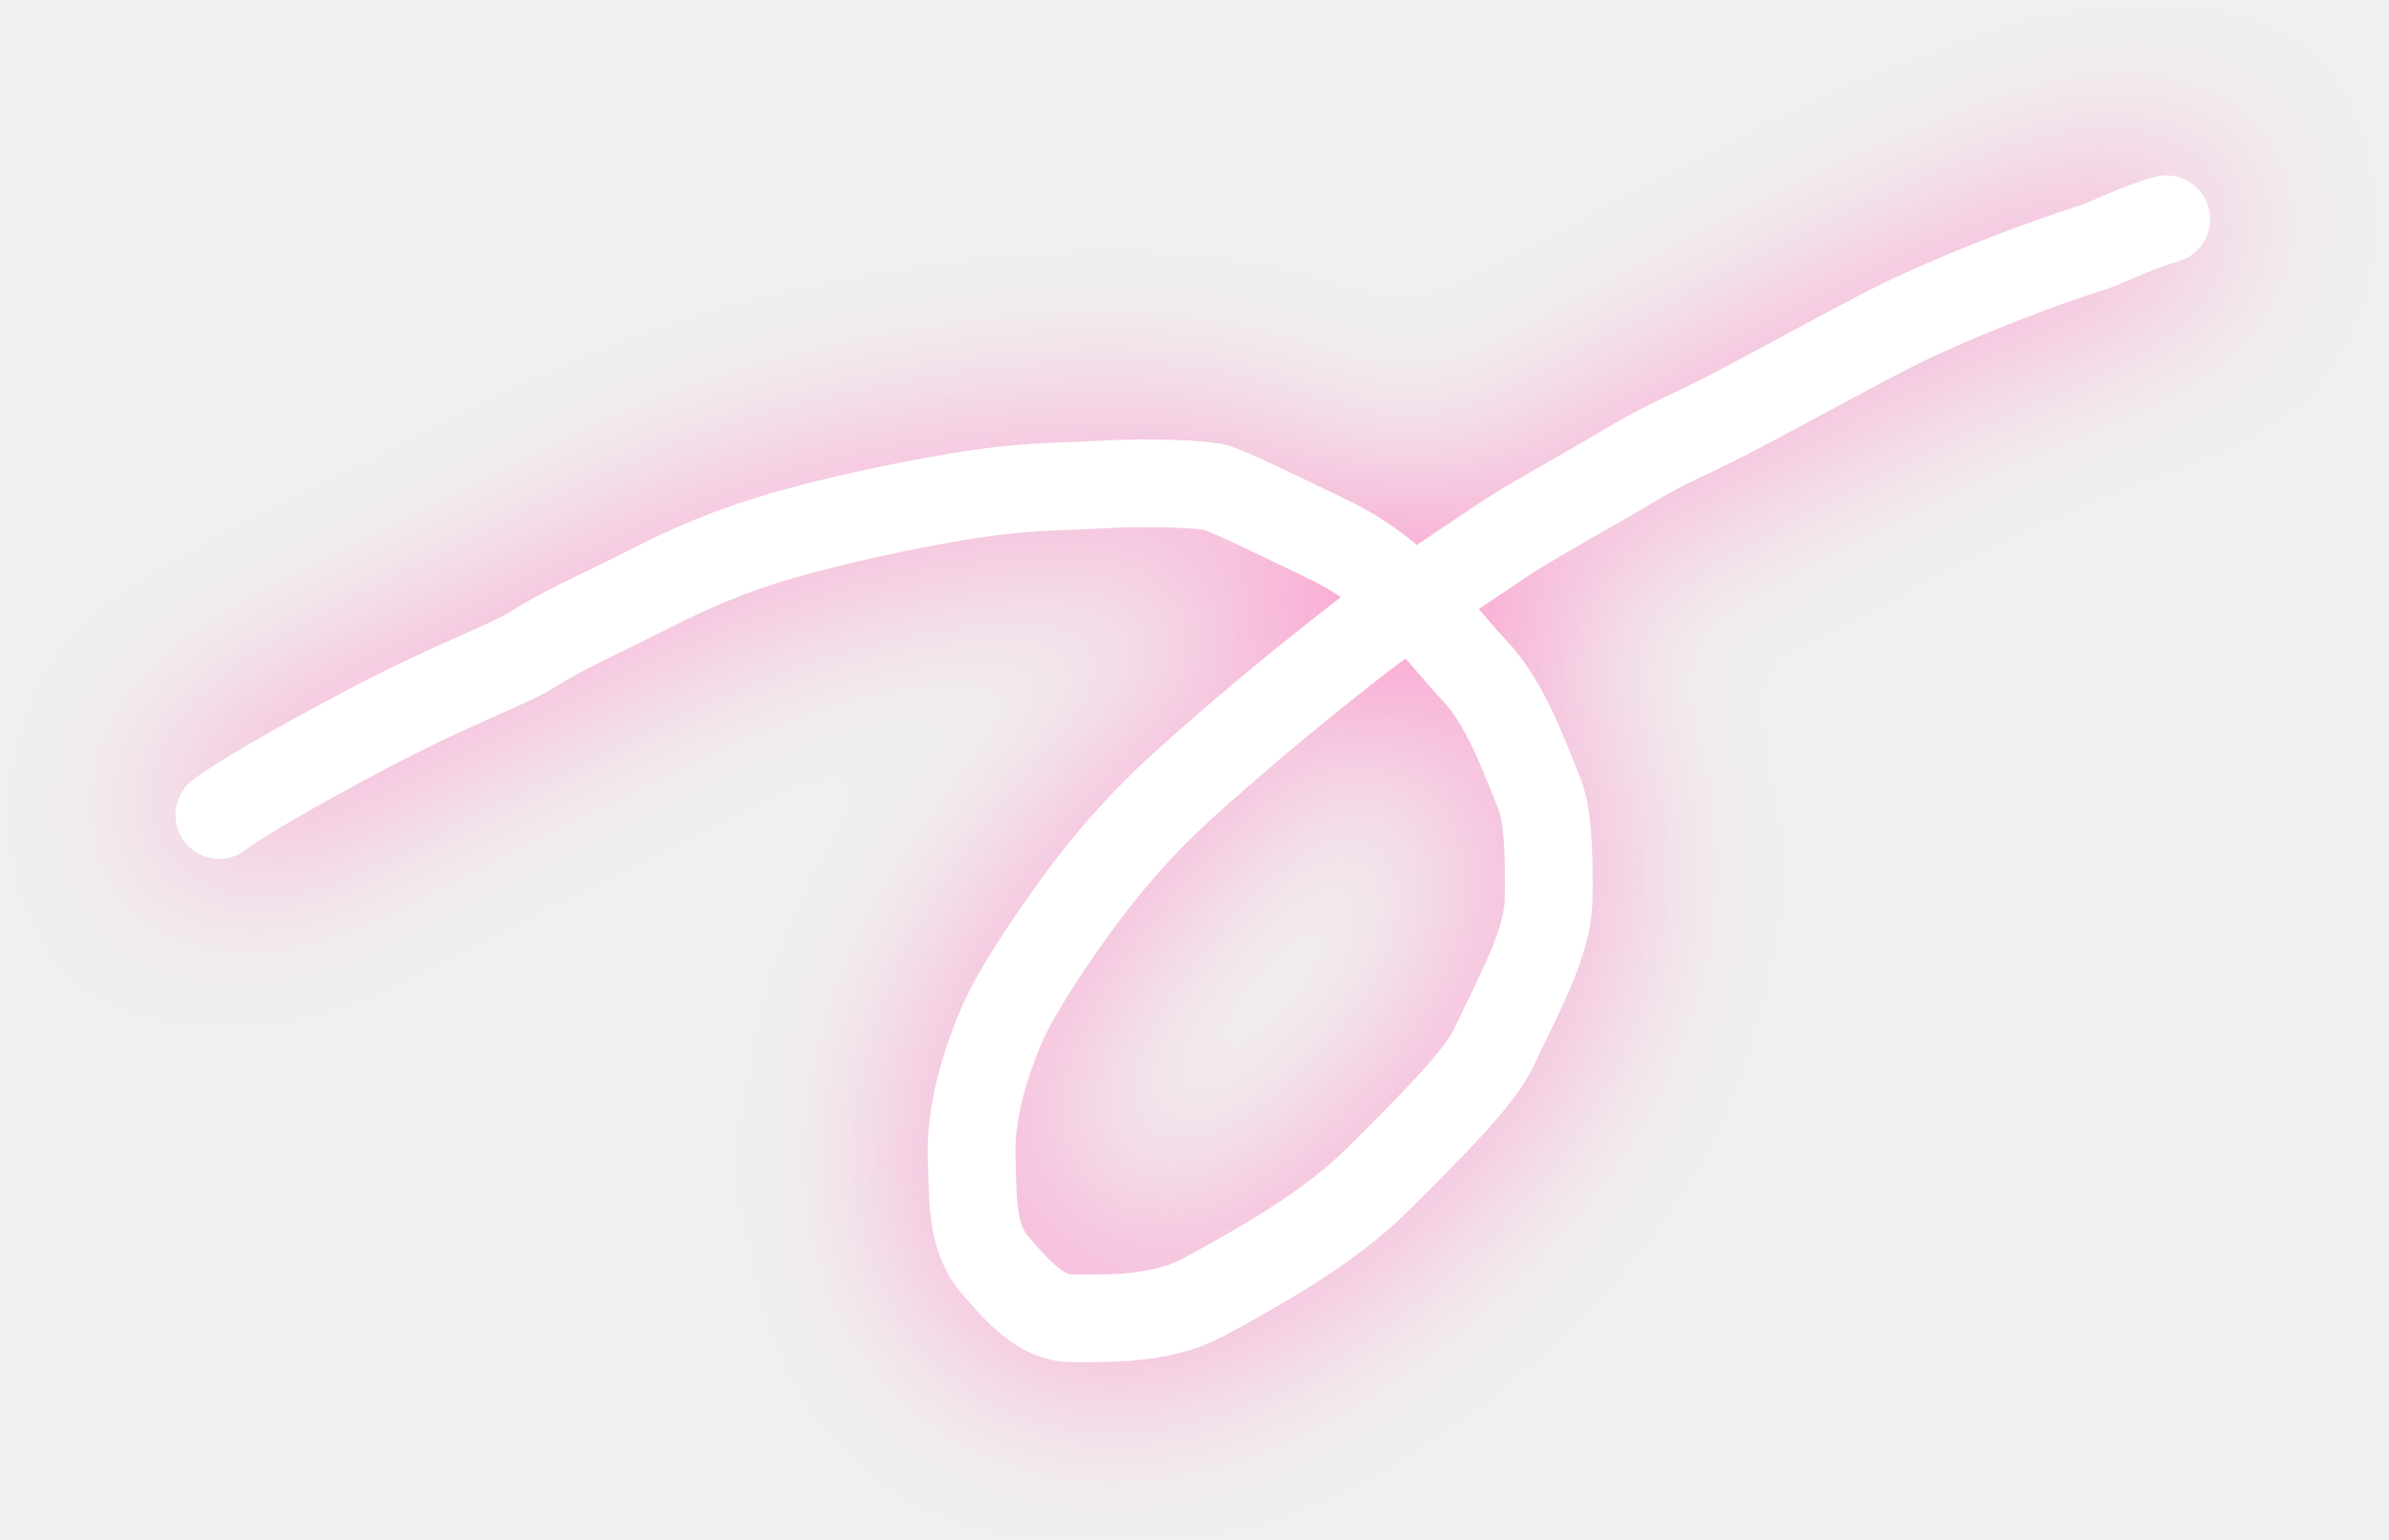
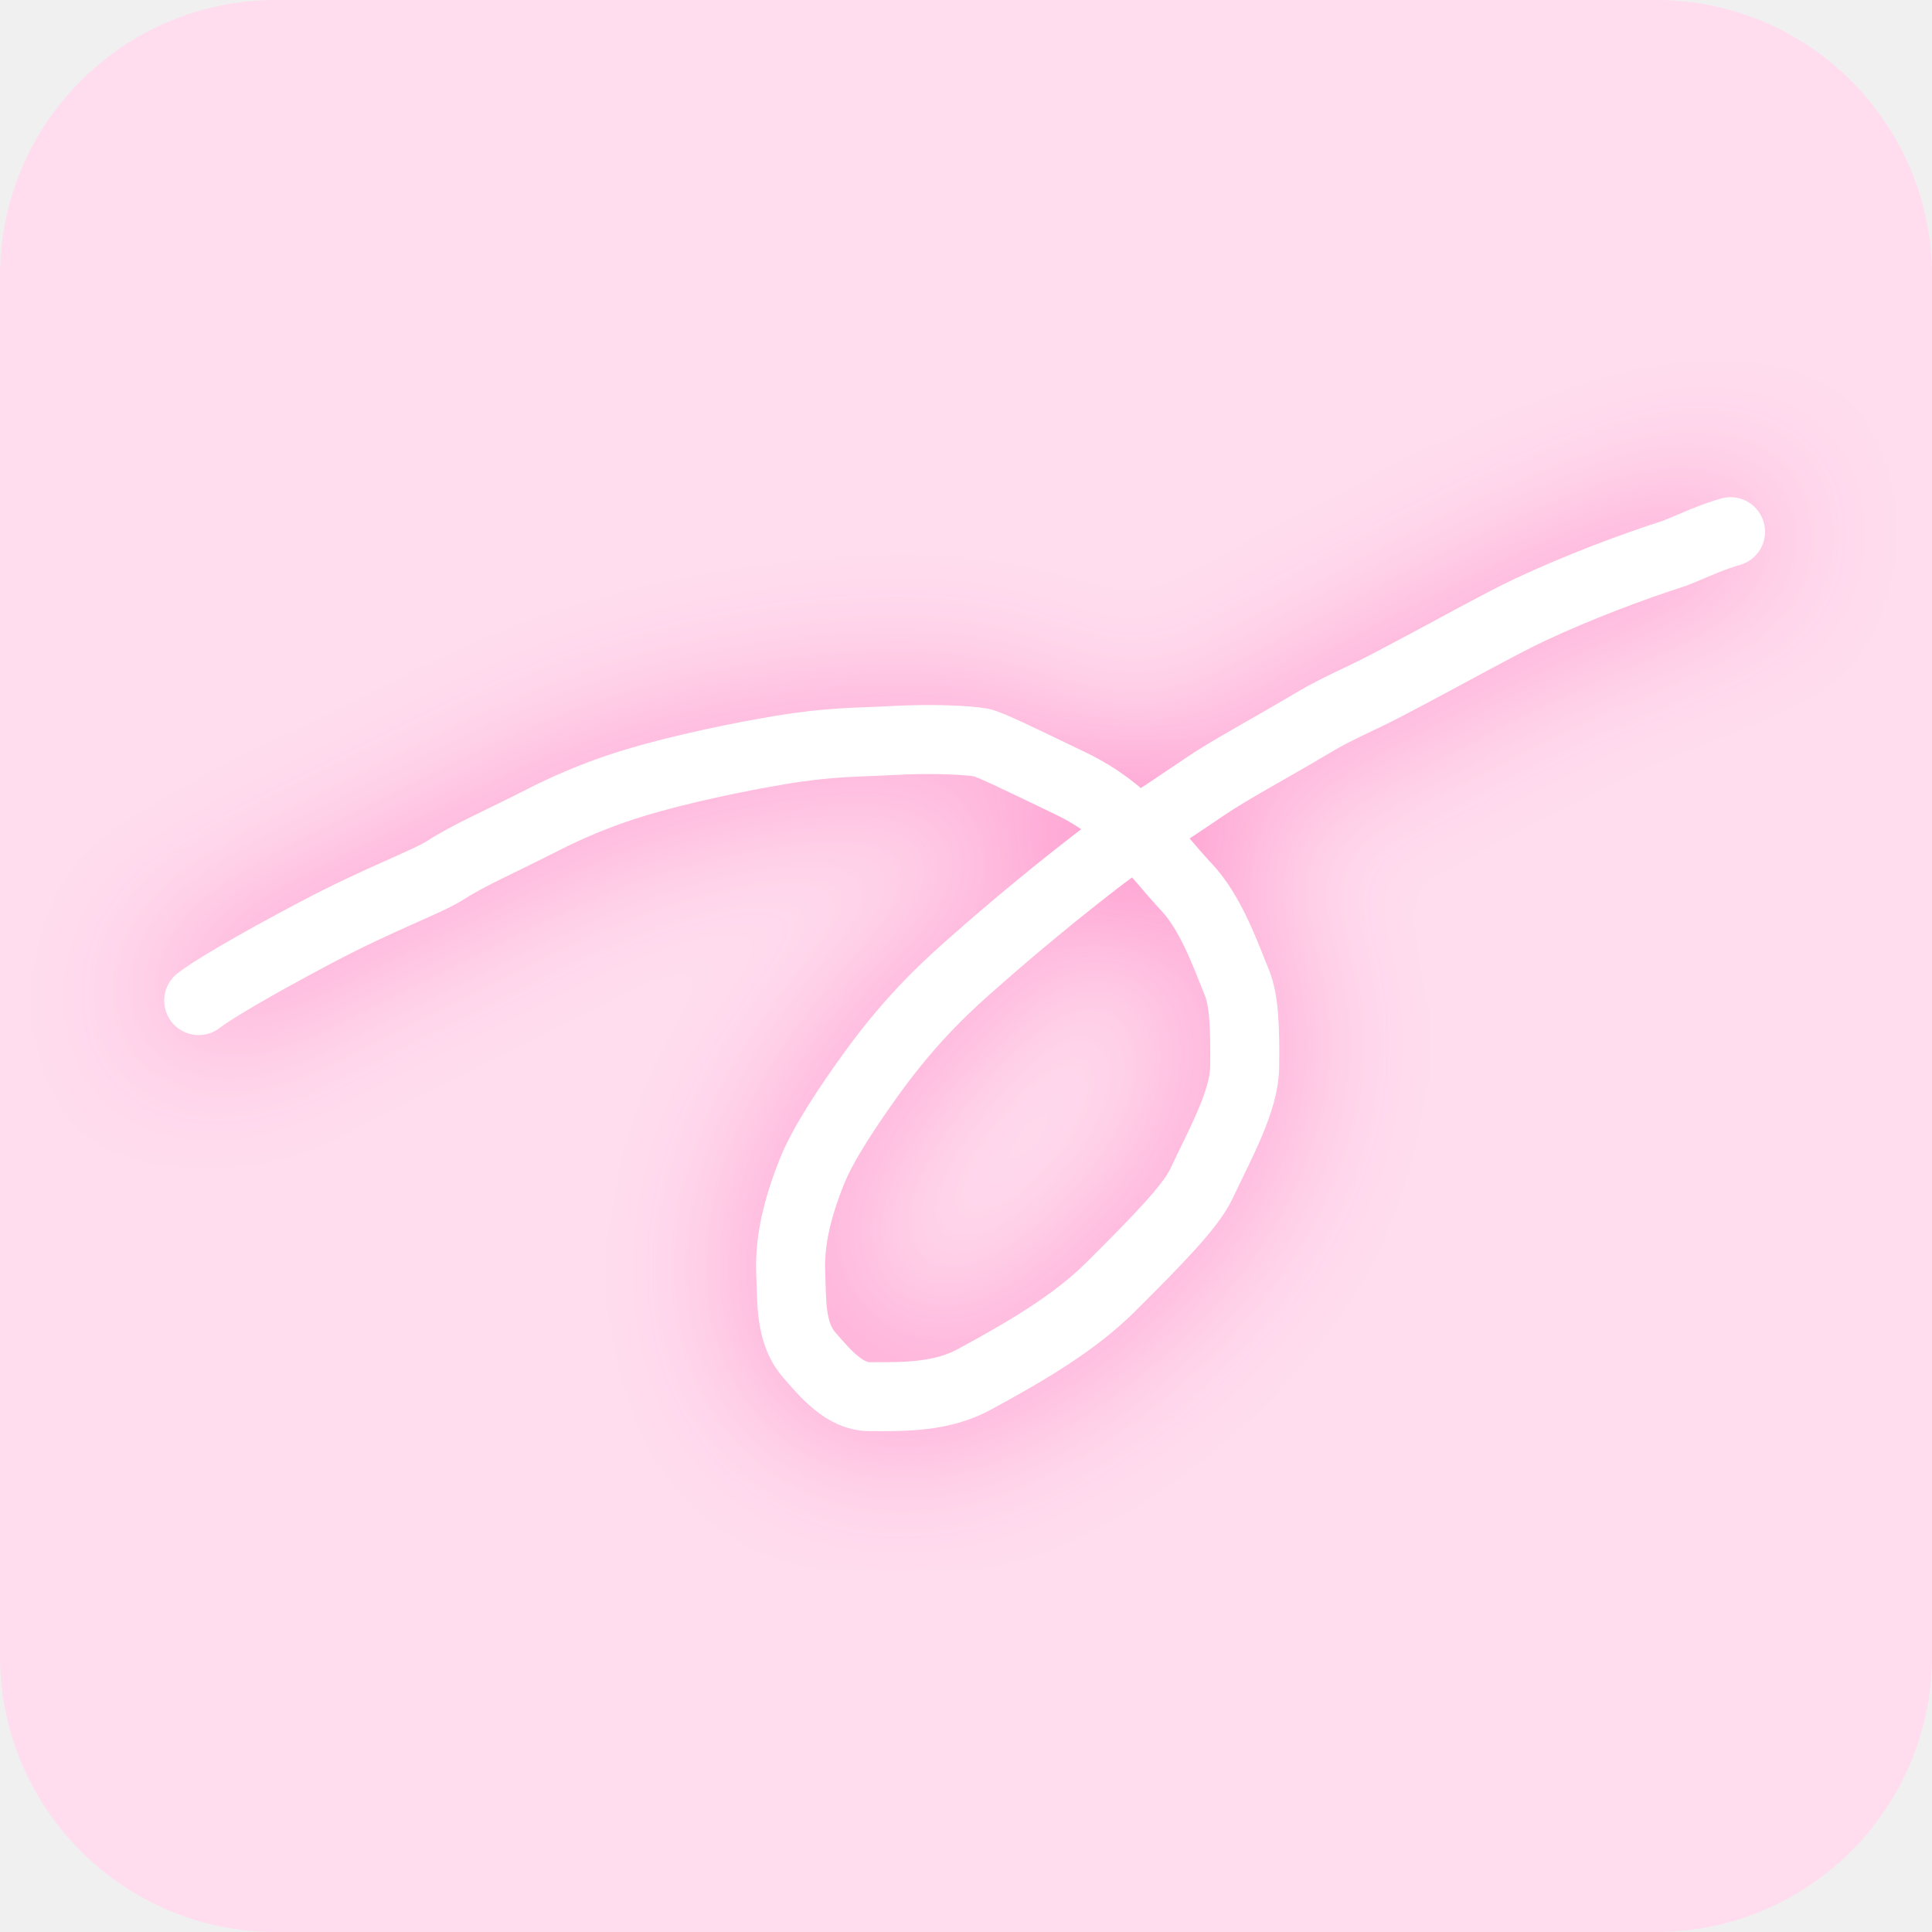
- <svg xmlns="http://www.w3.org/2000/svg" width="681" height="439" viewBox="0 0 681 439" fill="none">
+ <svg xmlns="http://www.w3.org/2000/svg" width="700" height="700" viewBox="0 0 700 700" fill="none">
+   <rect width="700" height="700" rx="100" fill="#FFDCEE" />
  <g filter="url(#filter0_d_811_163)">
-     <path d="M62.501 232.375C66.825 228.939 81.162 220.295 105.348 207.519C128.358 195.364 145.241 189.445 152.114 185.003C160.186 179.787 171.432 174.905 184.632 168.198C191.289 164.815 202.714 158.946 219.754 153.704C236.794 148.461 259.067 143.951 273.027 141.627C291.844 138.495 301.193 138.874 312.5 138.223C329.834 137.225 342.278 138.217 345.876 138.864C348.965 139.42 360.541 145.116 378.538 153.775C399.451 163.838 408.401 178.511 420.34 191.206C429.107 200.528 434.225 214.952 438.701 226.007C441.203 232.187 441.675 242.06 441.466 256.46C441.287 268.728 432.987 283.48 425.785 298.765C422.027 306.742 410.544 318.619 392.773 336.277C379.509 349.457 361.845 359.662 343.52 369.636C331.942 375.939 318.787 375.992 305.479 375.891C296.689 375.824 289.916 368.012 283.587 360.645C276.723 352.656 277.427 341.328 276.991 331.138C276.549 320.807 278.724 309.013 284.799 294.004C288.835 284.032 297.793 270.619 306.134 259.027C321.577 237.567 335.483 225.47 343.333 218.541C349.796 212.838 365.75 198.856 387.58 181.941C397.819 174.007 410.347 166.275 426.713 155.109C436.173 148.655 449.014 141.966 466.667 131.461C475.07 126.461 483.023 123.319 492.979 118.112C515.103 106.542 533.786 95.944 545.132 90.636C562.148 82.676 581.64 75.312 597.133 70.336C601.095 68.81 604.338 67.306 607.847 65.888C611.356 64.469 615.032 63.18 617.509 62.503" stroke="white" stroke-width="25" stroke-linecap="round" />
+     <path d="M72 362.523C76.325 359.086 90.662 350.443 114.848 337.667C137.857 325.512 154.74 319.593 161.614 315.151C169.685 309.935 180.931 305.053 194.131 298.346C200.789 294.963 212.213 289.094 229.254 283.851C246.294 278.609 268.566 274.098 282.526 271.775C301.343 268.643 310.693 269.022 322 268.371C339.333 267.373 351.778 268.364 355.375 269.012C358.465 269.568 370.04 275.263 388.037 283.923C408.95 293.986 417.901 308.658 429.84 321.353C438.607 330.675 443.725 345.1 448.2 356.154C450.702 362.335 451.175 372.208 450.965 386.608C450.787 398.875 442.486 413.628 435.285 428.913C431.526 436.89 420.043 448.767 402.273 466.425C389.008 479.605 371.344 489.81 353.02 499.784C341.441 506.086 328.287 506.14 314.978 506.039C306.189 505.972 299.416 498.16 293.086 490.792C286.223 482.804 286.927 471.475 286.491 461.286C286.049 450.955 288.224 439.16 294.298 424.152C298.334 414.18 307.292 400.767 315.634 389.175C331.077 367.715 344.983 355.617 352.833 348.689C359.295 342.986 375.25 329.004 397.08 312.088C407.319 304.154 419.847 296.422 436.212 285.257C445.673 278.802 458.514 272.113 476.167 261.608C484.569 256.608 492.522 253.466 502.479 248.26C524.603 236.69 543.285 226.092 554.631 220.784C571.648 212.823 591.139 205.46 606.633 200.484C610.594 198.958 613.838 197.454 617.347 196.035C620.855 194.616 624.532 193.328 627.008 192.651" stroke="white" stroke-width="25" stroke-linecap="round" />
  </g>
  <defs>
-     <filter id="filter0_d_811_163" x="0" y="0" width="680.012" height="438.416" filterUnits="userSpaceOnUse" color-interpolation-filters="sRGB">
+     <filter id="filter0_d_811_163" x="9.5" y="130.148" width="680.012" height="438.416" filterUnits="userSpaceOnUse" color-interpolation-filters="sRGB">
      <feFlood flood-opacity="0" result="BackgroundImageFix" />
      <feColorMatrix in="SourceAlpha" type="matrix" values="0 0 0 0 0 0 0 0 0 0 0 0 0 0 0 0 0 0 127 0" result="hardAlpha" />
      <feOffset />
      <feGaussianBlur stdDeviation="25" />
      <feColorMatrix type="matrix" values="0 0 0 0 1 0 0 0 0 0.529 0 0 0 0 0.773 0 0 0 1 0" />
      <feBlend mode="normal" in2="BackgroundImageFix" result="effect1_dropShadow_811_163" />
      <feBlend mode="normal" in="SourceGraphic" in2="effect1_dropShadow_811_163" result="shape" />
    </filter>
  </defs>
</svg>
